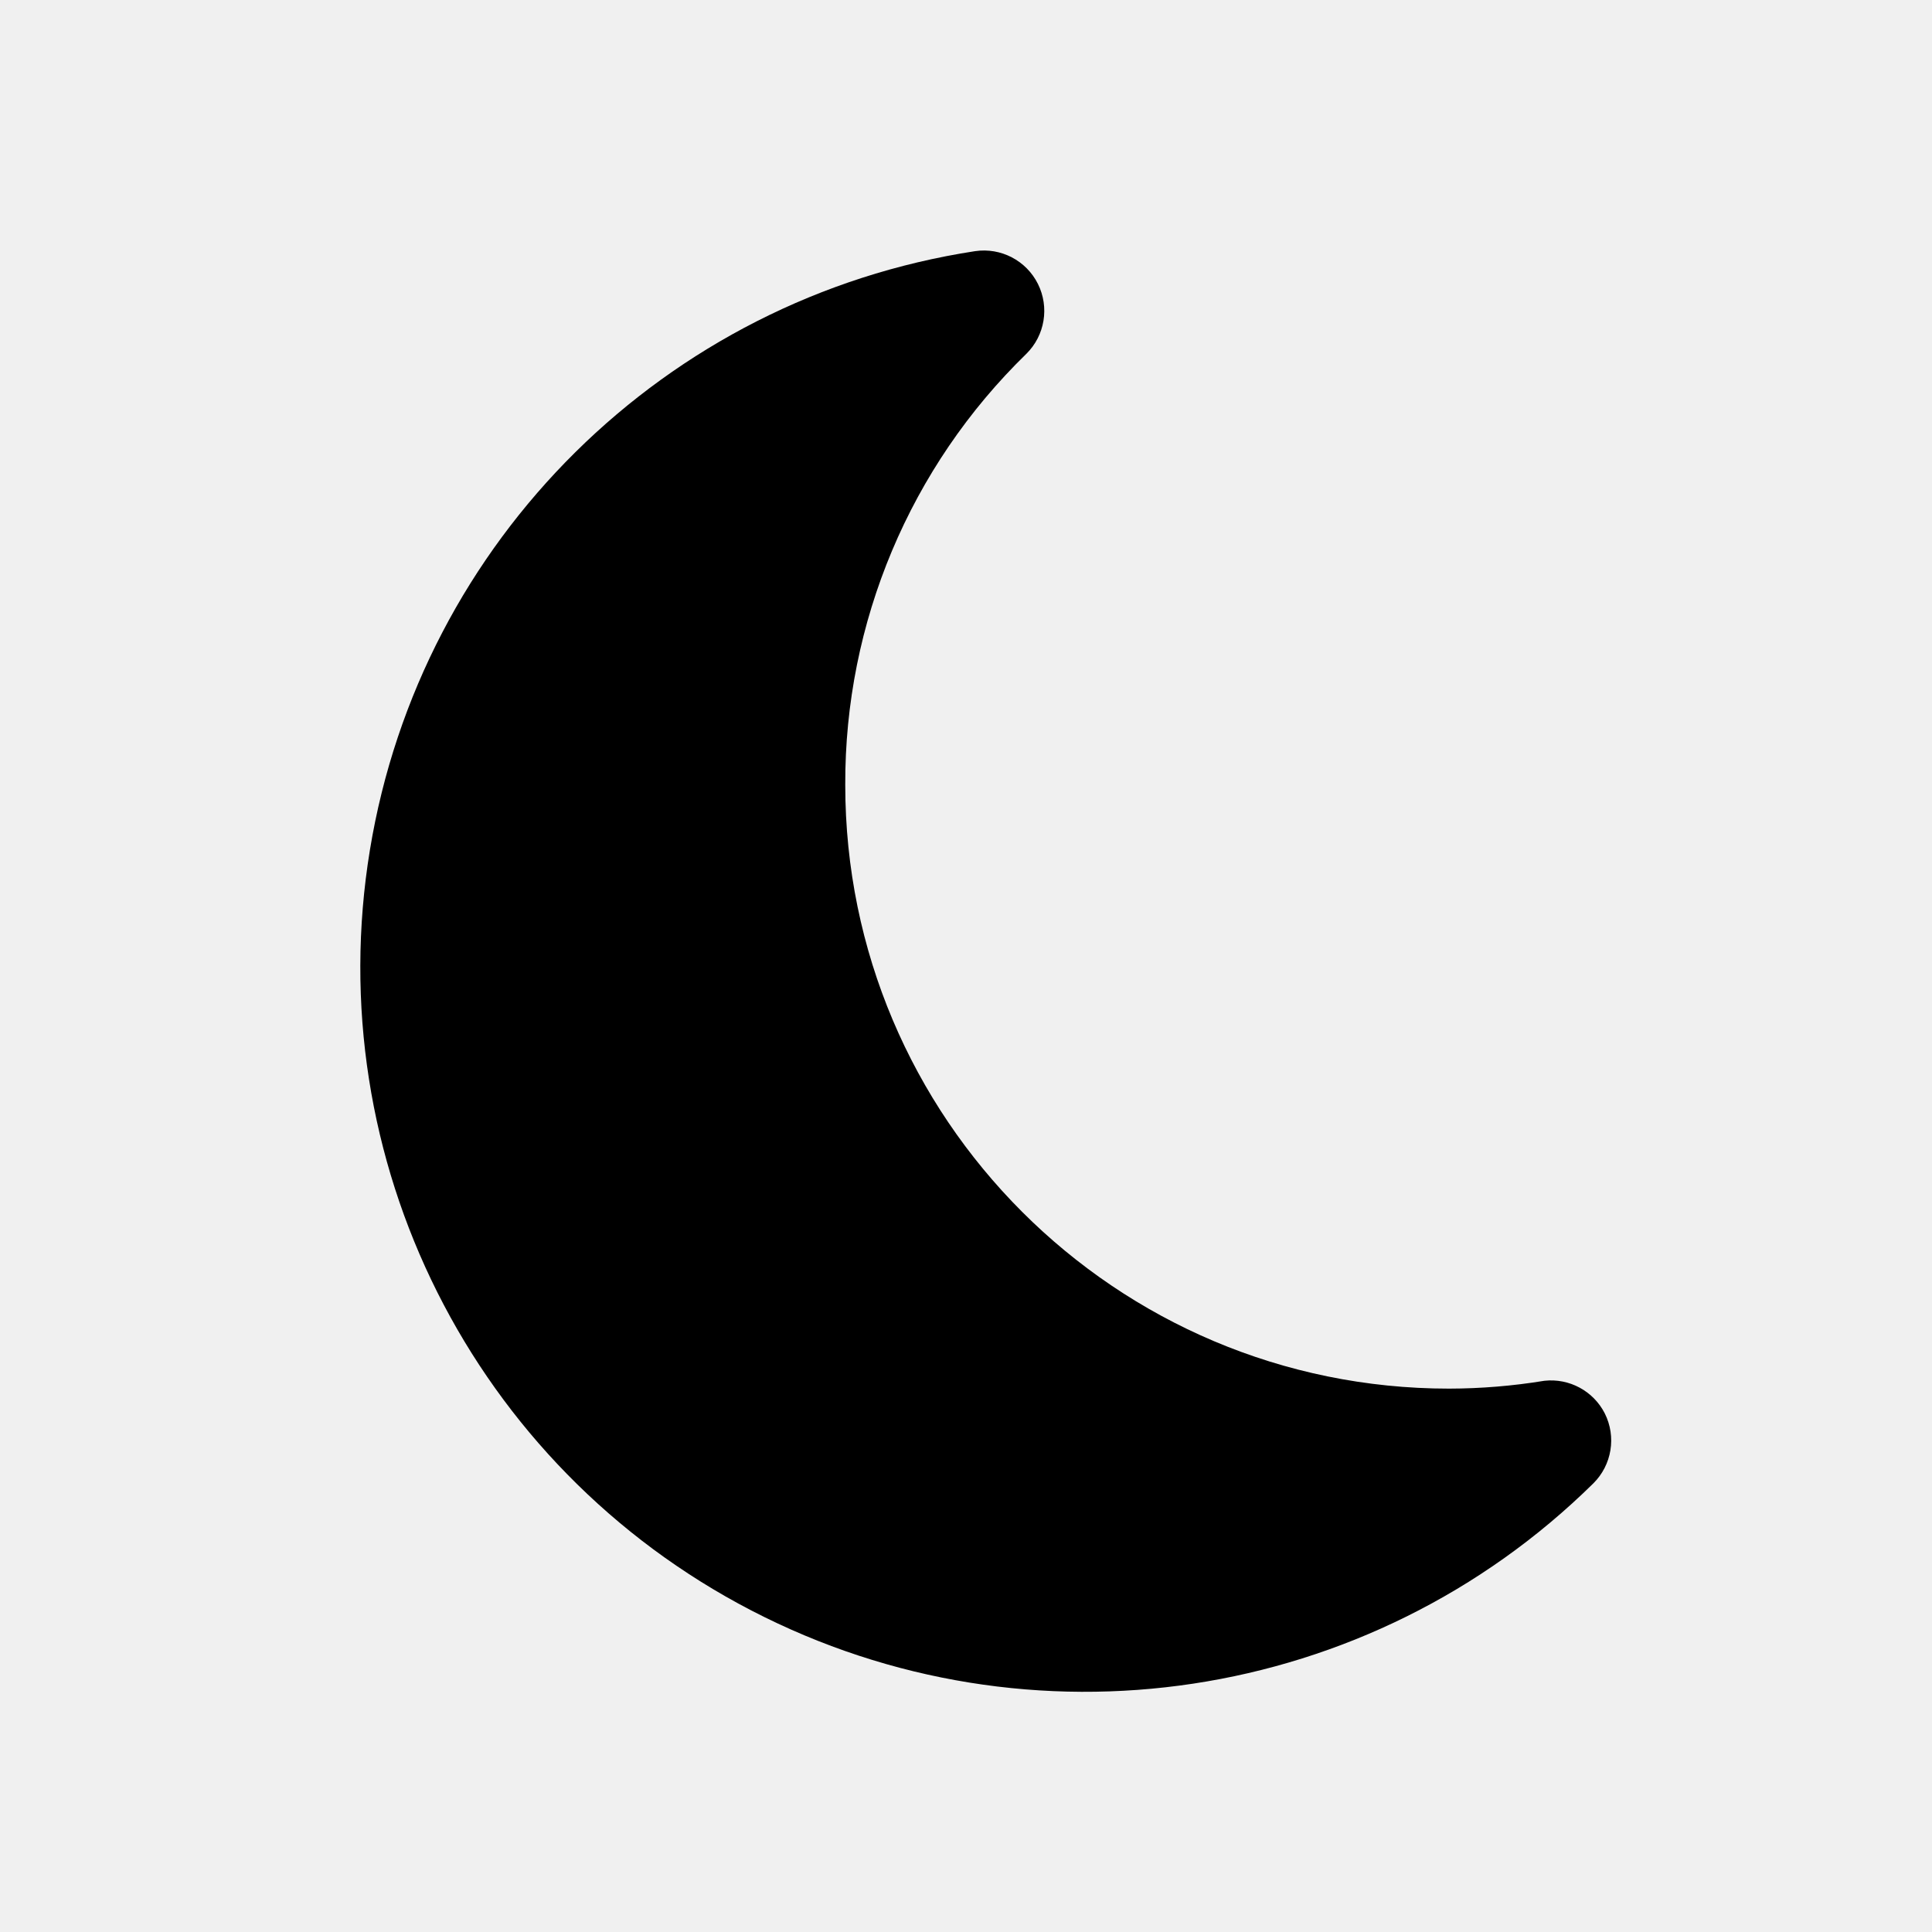
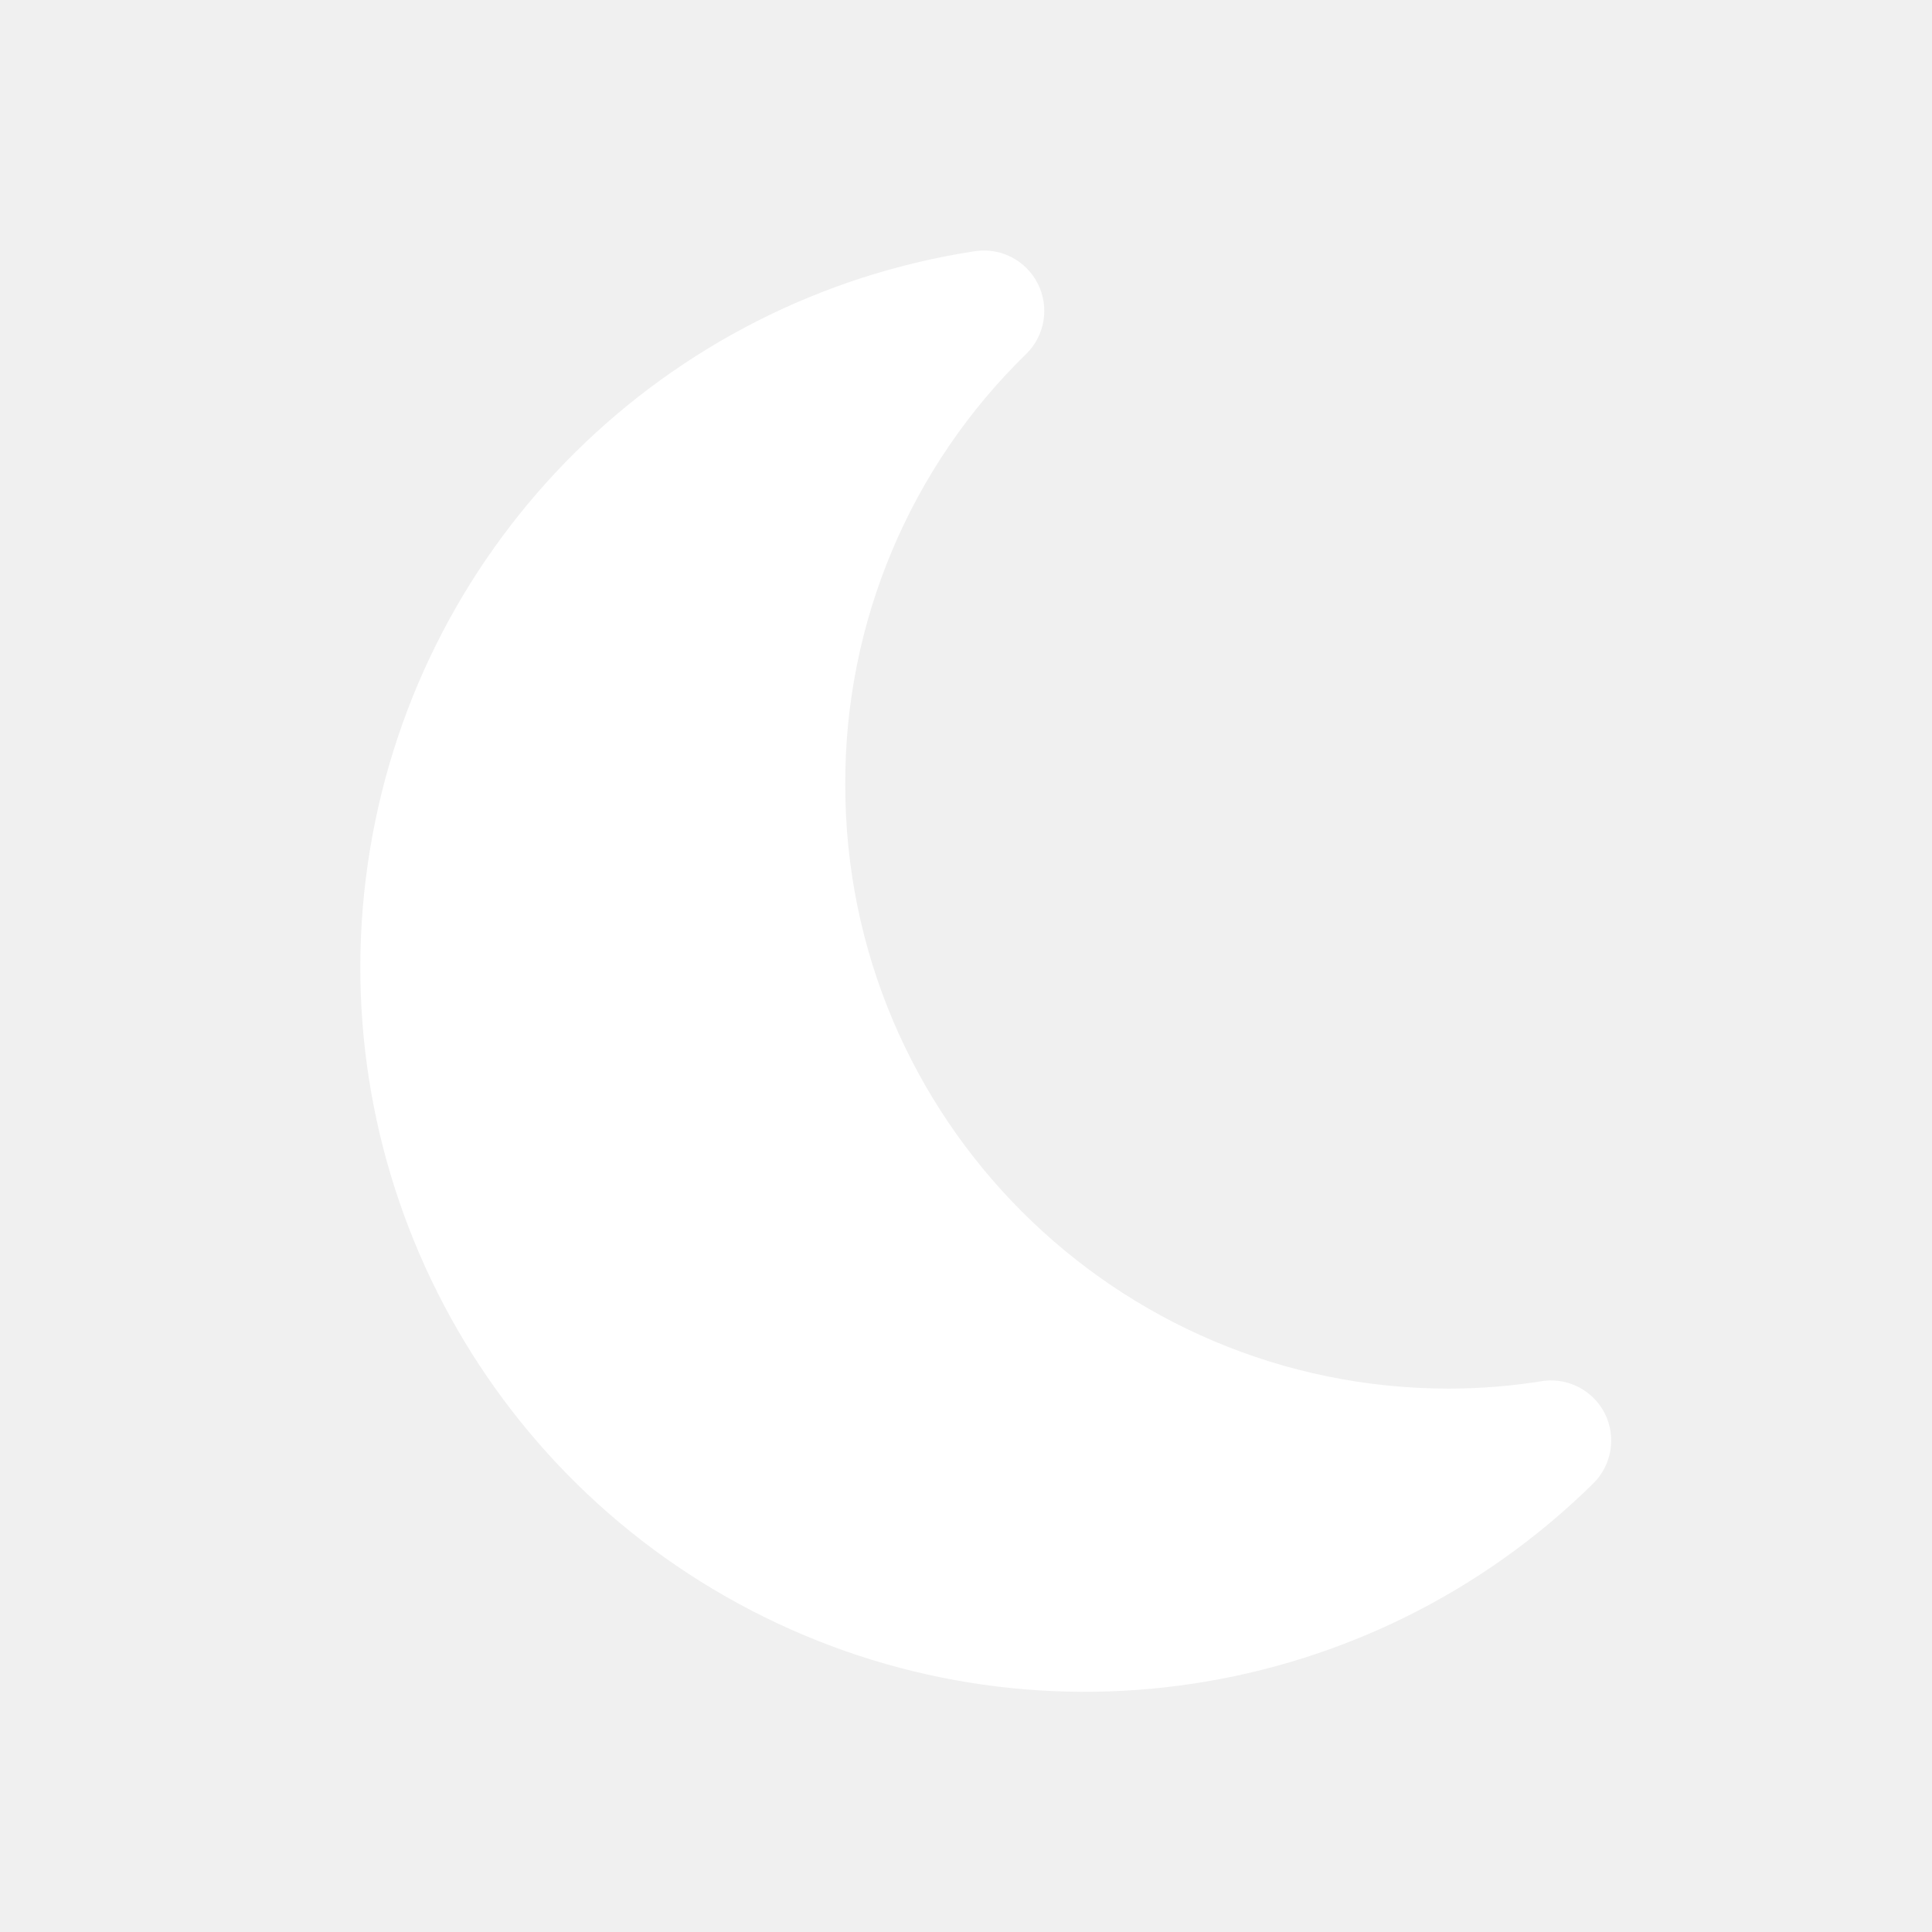
- <svg xmlns="http://www.w3.org/2000/svg" viewBox="0 0 32 32">
+ <svg xmlns="http://www.w3.org/2000/svg" viewBox="0 0 32 32" fill="white">
  <path d="M26.58,23.41a1,1,0,0,0-1-.54A9.88,9.88,0,0,1,24,23,10,10,0,0,1,14,13a9.91,9.91,0,0,1,3-7.14,1,1,0,0,0-.85-1.7A12,12,0,1,0,26.39,24.57,1,1,0,0,0,26.58,23.41Z" data-name="crescent moon" />
</svg>
